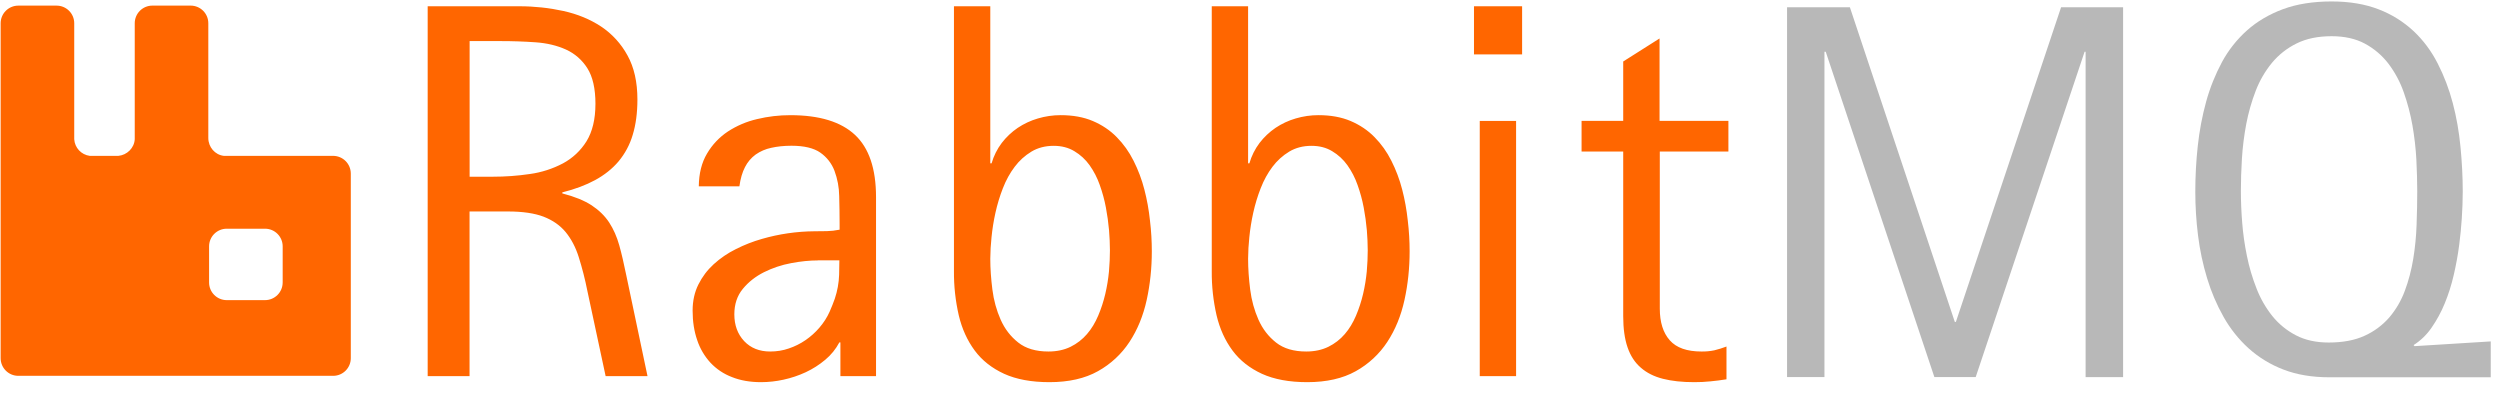
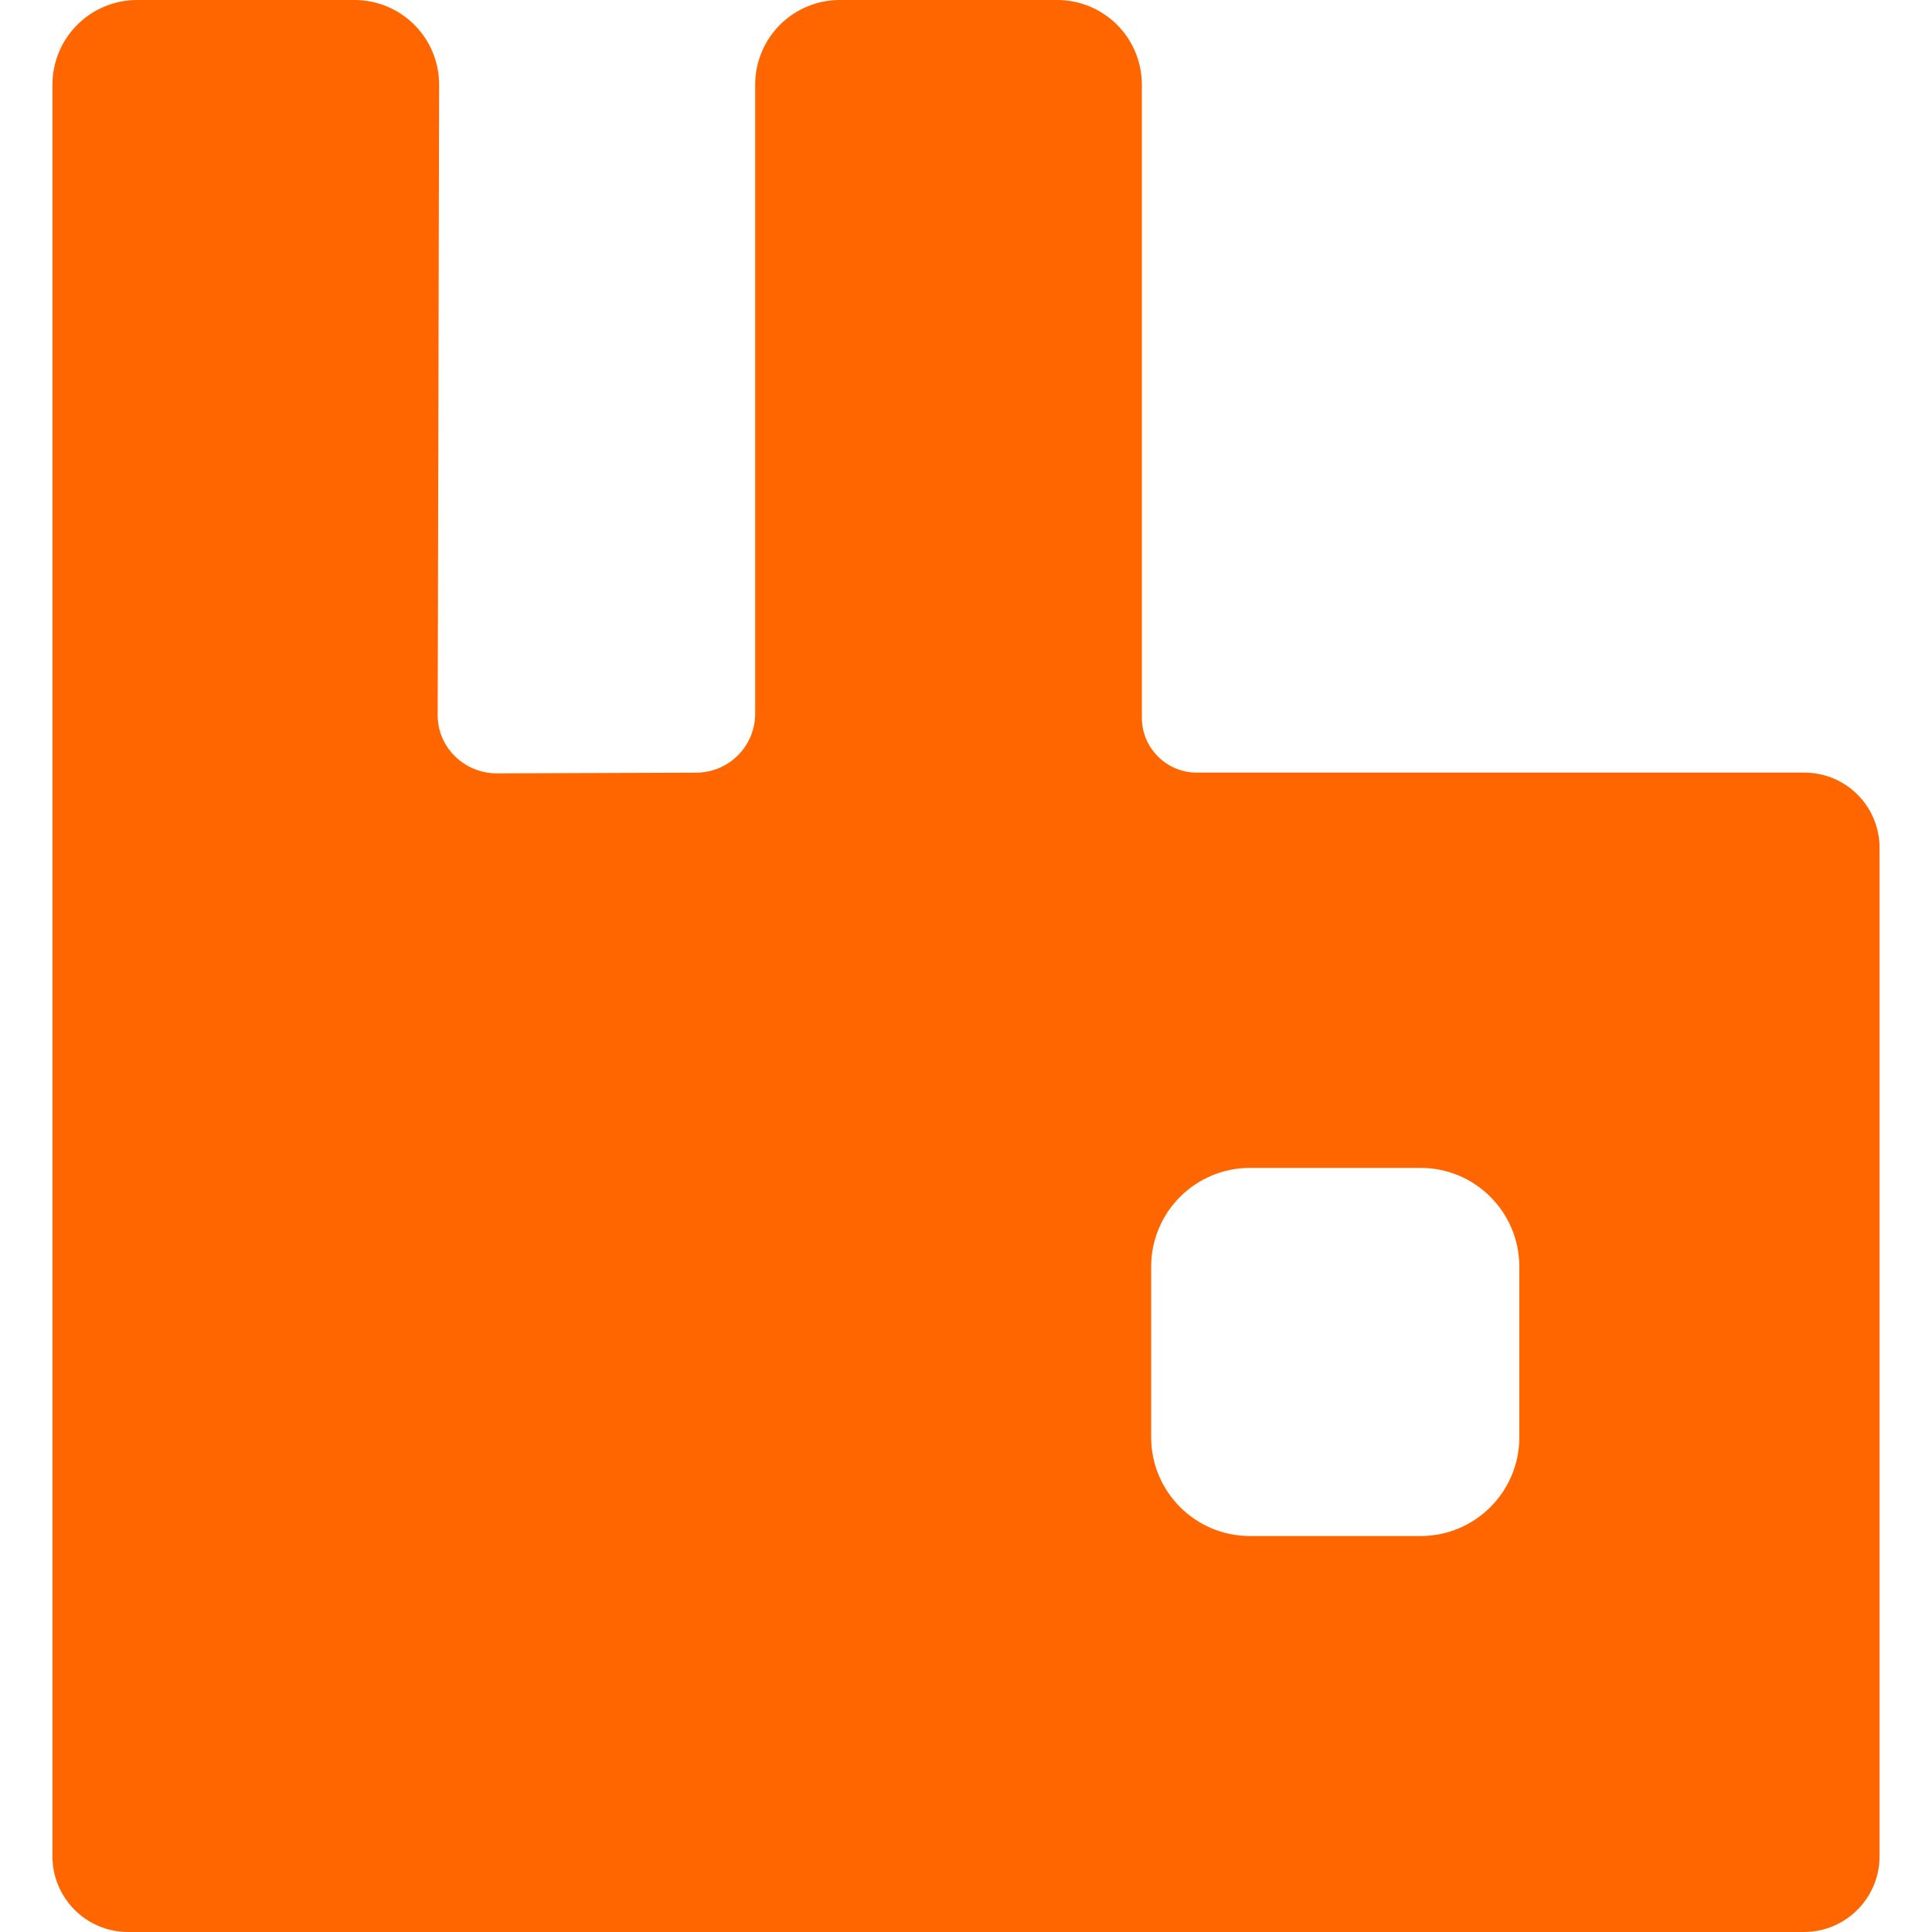
- <svg xmlns="http://www.w3.org/2000/svg" width="172" height="27">
-   <g fill="none">
-     <path d="M22.915 10.723a1.22 1.22 0 0 1 1.22 1.214v12.705c0 .669-.541 1.215-1.214 1.215H1.259a1.215 1.215 0 0 1-1.215-1.215V1.601C.044.933.585.387 1.26.387h2.633c.668 0 1.214.54 1.214 1.214V9.58a1.231 1.231 0 0 0 1.066 1.143h1.97c.597-.055 1.094-.541 1.127-1.143V1.6c0-.668.54-1.214 1.214-1.214h2.633c.668 0 1.215.54 1.215 1.214v7.896c0 .624.458 1.154 1.06 1.226h7.524zm-3.467 8.713V16.95c0-.668-.54-1.215-1.214-1.215H15.6c-.668 0-1.215.541-1.215 1.215v2.485c0 .668.541 1.214 1.215 1.214h2.633c.668 0 1.214-.54 1.214-1.214zm22.22 6.444l-1.259-5.876a21.833 21.833 0 0 0-.596-2.33c-.215-.679-.52-1.248-.9-1.711-.386-.464-.889-.812-1.513-1.055-.623-.237-1.44-.359-2.45-.359h-2.645v11.33h-2.881V.431h6.304c1.043 0 2.053.11 3.036.325.977.216 1.844.575 2.595 1.072a5.595 5.595 0 0 1 1.81 1.982c.458.823.685 1.833.685 3.037 0 .922-.11 1.739-.326 2.44a5.084 5.084 0 0 1-.972 1.817c-.43.508-.971.938-1.611 1.286-.64.348-1.397.63-2.258.845v.072c.839.215 1.512.491 2.015.817.502.331.905.723 1.209 1.182.298.458.53.982.695 1.573.166.591.32 1.27.475 2.027l1.468 6.973h-2.881zm-.701-18.73c0-1.054-.188-1.877-.558-2.457a3.387 3.387 0 0 0-1.474-1.286c-.613-.276-1.308-.442-2.087-.497a33.901 33.901 0 0 0-2.395-.083H32.31v9.331h1.584c.867 0 1.717-.06 2.567-.187a6.89 6.89 0 0 0 2.269-.73 4.297 4.297 0 0 0 1.623-1.523c.403-.657.613-1.513.613-2.568zM57.82 25.88v-2.325h-.071a3.97 3.97 0 0 1-.972 1.198c-.409.342-.856.63-1.342.856a7.332 7.332 0 0 1-1.529.513 7.268 7.268 0 0 1-1.54.171c-.756 0-1.43-.116-2.015-.353a3.92 3.92 0 0 1-1.474-.988 4.291 4.291 0 0 1-.91-1.552c-.21-.607-.315-1.28-.315-2.026 0-.674.132-1.27.397-1.8s.613-.994 1.055-1.397a6.613 6.613 0 0 1 1.523-1.038c.58-.293 1.176-.525 1.794-.702a13.376 13.376 0 0 1 3.61-.525c.299 0 .591-.005.867-.01.276-.006.563-.039.867-.1v-.375c0-.646-.011-1.292-.028-1.938a5.16 5.16 0 0 0-.325-1.74 2.68 2.68 0 0 0-.972-1.247c-.447-.315-1.115-.475-1.987-.475-.519 0-.983.05-1.397.144a2.908 2.908 0 0 0-1.07.463 2.429 2.429 0 0 0-.73.862c-.187.359-.314.8-.386 1.325h-2.793c.01-.89.199-1.64.568-2.258a4.63 4.63 0 0 1 1.43-1.513 6.262 6.262 0 0 1 2.01-.856 9.677 9.677 0 0 1 2.296-.27c1.993 0 3.472.452 4.438 1.352.967.9 1.452 2.33 1.452 4.285v12.318h-2.45zm-1.55-7.963c-.564 0-1.182.061-1.845.188a7.07 7.07 0 0 0-1.866.624c-.58.293-1.06.668-1.451 1.143-.392.475-.586 1.06-.586 1.756 0 .745.227 1.358.674 1.838.453.48 1.049.718 1.794.718.442 0 .872-.066 1.28-.21a4.57 4.57 0 0 0 1.143-.568 4.9 4.9 0 0 0 .966-.867c.288-.337.525-.702.702-1.1.143-.325.259-.623.353-.888a5.766 5.766 0 0 0 .298-1.651c.011-.287.017-.618.017-.988h-1.48v.005zm22.975-.629c0 1.154-.116 2.27-.353 3.351-.238 1.083-.63 2.043-1.182 2.883a6.183 6.183 0 0 1-2.17 2.015c-.894.502-2.009.756-3.34.756-1.236 0-2.274-.193-3.113-.574-.839-.386-1.518-.916-2.026-1.601-.507-.685-.877-1.49-1.098-2.424a13.128 13.128 0 0 1-.331-3.037V.431h2.5v10.805h.089a4.29 4.29 0 0 1 .7-1.402 4.78 4.78 0 0 1 1.1-1.038 5.031 5.031 0 0 1 1.385-.646 5.492 5.492 0 0 1 1.568-.227c.839 0 1.579.133 2.213.403.635.271 1.187.64 1.645 1.11.464.47.85 1.01 1.16 1.63a9.8 9.8 0 0 1 .74 1.97c.182.696.309 1.408.386 2.137.088.723.127 1.43.127 2.115zm-2.882-.066a18.4 18.4 0 0 0-.06-1.375 16.056 16.056 0 0 0-.216-1.563c-.1-.535-.243-1.055-.425-1.562a5.438 5.438 0 0 0-.701-1.359 3.458 3.458 0 0 0-1.043-.96c-.409-.249-.884-.37-1.425-.37-.574 0-1.087.132-1.529.397a4.058 4.058 0 0 0-1.153 1.044c-.326.43-.597.922-.812 1.474a11.448 11.448 0 0 0-.513 1.69 14.496 14.496 0 0 0-.27 1.689 14.994 14.994 0 0 0-.084 1.474c0 .674.05 1.38.144 2.12.094.746.287 1.436.568 2.071.282.635.685 1.16 1.21 1.574.524.414 1.214.618 2.08.618.575 0 1.083-.11 1.524-.326a3.555 3.555 0 0 0 1.126-.872c.315-.364.569-.79.773-1.27.204-.48.365-.977.486-1.49.121-.514.204-1.033.254-1.547.044-.513.066-1 .066-1.457zm20.619.066c0 1.154-.116 2.27-.354 3.351-.237 1.083-.629 2.043-1.18 2.883a6.183 6.183 0 0 1-2.17 2.015c-.895.502-2.01.756-3.34.756-1.237 0-2.275-.193-3.114-.574-.839-.386-1.518-.916-2.026-1.601-.508-.685-.877-1.49-1.098-2.424a13.128 13.128 0 0 1-.331-3.037V.431h2.5v10.805h.089a4.29 4.29 0 0 1 .7-1.402 4.78 4.78 0 0 1 1.1-1.038 5.018 5.018 0 0 1 1.385-.646 5.492 5.492 0 0 1 1.568-.227c.839 0 1.578.133 2.213.403.635.271 1.187.64 1.645 1.11.464.47.85 1.01 1.16 1.63a9.8 9.8 0 0 1 .74 1.97c.182.696.308 1.408.386 2.137.088.723.127 1.43.127 2.115zm-2.882-.066a18.4 18.4 0 0 0-.06-1.375 16.056 16.056 0 0 0-.216-1.563c-.1-.535-.243-1.055-.425-1.562a5.438 5.438 0 0 0-.701-1.359 3.458 3.458 0 0 0-1.043-.96c-.409-.249-.884-.37-1.425-.37-.574 0-1.087.132-1.529.397a4.058 4.058 0 0 0-1.154 1.044c-.325.43-.596.922-.811 1.474a11.448 11.448 0 0 0-.513 1.69 14.496 14.496 0 0 0-.27 1.689 14.994 14.994 0 0 0-.084 1.474c0 .674.05 1.38.144 2.12.094.746.287 1.436.568 2.071.282.635.685 1.16 1.21 1.574.524.414 1.214.618 2.08.618.575 0 1.083-.11 1.524-.326a3.555 3.555 0 0 0 1.126-.872c.315-.364.569-.79.773-1.27a9.3 9.3 0 0 0 .486-1.49c.121-.514.204-1.033.254-1.547.044-.513.066-1 .066-1.457zm7.31-13.478V.43h3.311v3.313h-3.312zm.397 22.135V8.321h2.5v17.558h-2.5zm12.387-15.454V21.23c0 .939.227 1.662.685 2.181.458.52 1.187.773 2.186.773a4 4 0 0 0 .883-.083 6.9 6.9 0 0 0 .834-.26v2.254c-.37.06-.74.11-1.11.143-.364.039-.734.055-1.11.055-.828 0-1.545-.077-2.152-.232-.608-.154-1.116-.408-1.524-.767-.409-.353-.712-.817-.91-1.397-.2-.58-.299-1.292-.299-2.142v-11.33h-2.865v-2.11h2.865V4.23l2.5-1.584v5.67h4.737v2.11h-4.72z" fill="#F60" />
-     <path fill="#B8B8B8" d="M143.49 25.949V3.559h-.07l-7.492 22.384h-2.843L125.61 3.559h-.088v22.384h-2.572V.5h4.322l7.22 21.65h.072L141.802.5h4.267v25.449zm16.766.008c-1.187 0-2.241-.177-3.152-.53a7.682 7.682 0 0 1-2.396-1.458 8.63 8.63 0 0 1-1.728-2.17 13.079 13.079 0 0 1-1.131-2.655 17.557 17.557 0 0 1-.624-2.938 24.284 24.284 0 0 1-.188-3.015c0-1.054.055-2.109.171-3.158a19.3 19.3 0 0 1 .574-3.037c.27-.977.635-1.877 1.088-2.722a8.07 8.07 0 0 1 1.728-2.186c.695-.619 1.523-1.105 2.473-1.458.955-.353 2.07-.53 3.34-.53 1.236 0 2.318.182 3.251.547a7.407 7.407 0 0 1 2.396 1.496c.668.63 1.22 1.37 1.656 2.225.436.85.784 1.761 1.038 2.728.254.966.43 1.97.53 3.014.1 1.044.155 2.071.155 3.081a29.544 29.544 0 0 1-.243 3.655 21.514 21.514 0 0 1-.376 2.071c-.16.696-.37 1.353-.624 1.966a8.658 8.658 0 0 1-.91 1.673 4.27 4.27 0 0 1-1.231 1.187l.071.072 5.24-.326v2.468h-11.108zm6.05-12.804c0-.663-.022-1.386-.06-2.17a20.152 20.152 0 0 0-.27-2.358 14.34 14.34 0 0 0-.602-2.286 7.21 7.21 0 0 0-1.055-1.965 5.066 5.066 0 0 0-1.612-1.37c-.635-.342-1.402-.513-2.29-.513-.94 0-1.74.165-2.408.497a5.144 5.144 0 0 0-1.694 1.33 6.98 6.98 0 0 0-1.121 1.927 13.39 13.39 0 0 0-.651 2.28c-.15.796-.249 1.591-.299 2.386-.05.8-.071 1.546-.071 2.242 0 .662.027 1.375.088 2.142.06.768.166 1.535.326 2.308.154.768.375 1.513.657 2.23a7.184 7.184 0 0 0 1.093 1.911c.447.552.988.994 1.623 1.325.635.332 1.39.497 2.252.497.972 0 1.8-.154 2.479-.469a4.952 4.952 0 0 0 1.694-1.259 6.071 6.071 0 0 0 1.066-1.828c.26-.69.452-1.424.58-2.197.126-.773.204-1.563.231-2.358.028-.806.044-1.573.044-2.302z" />
-   </g>
+ <svg xmlns="http://www.w3.org/2000/svg" viewBox="0 0 128 128">
+   <path fill="#ff6600" d="M119.517 51.188H79.291a3.641 3.641 0 0 1-3.64-3.642V5.62A5.605 5.605 0 0 0 70.028 0H55.66a5.606 5.606 0 0 0-5.627 5.62v41.646a3.913 3.913 0 0 1-3.92 3.925l-13.188.047c-2.176 0-3.972-1.75-3.926-3.926l.094-41.687A5.606 5.606 0 0 0 23.467 0H9.1a5.61 5.61 0 0 0-5.626 5.625V122.99c0 2.737 2.22 5.01 5.01 5.01h111.033a5.014 5.014 0 0 0 5.008-5.011V56.195a4.975 4.975 0 0 0-5.008-5.007zM100.66 95.242a6.545 6.545 0 0 1-6.525 6.524H82.791a6.545 6.545 0 0 1-6.523-6.524V83.9a6.545 6.545 0 0 1 6.523-6.524h11.343a6.545 6.545 0 0 1 6.525 6.523zm0 0" />
</svg>
